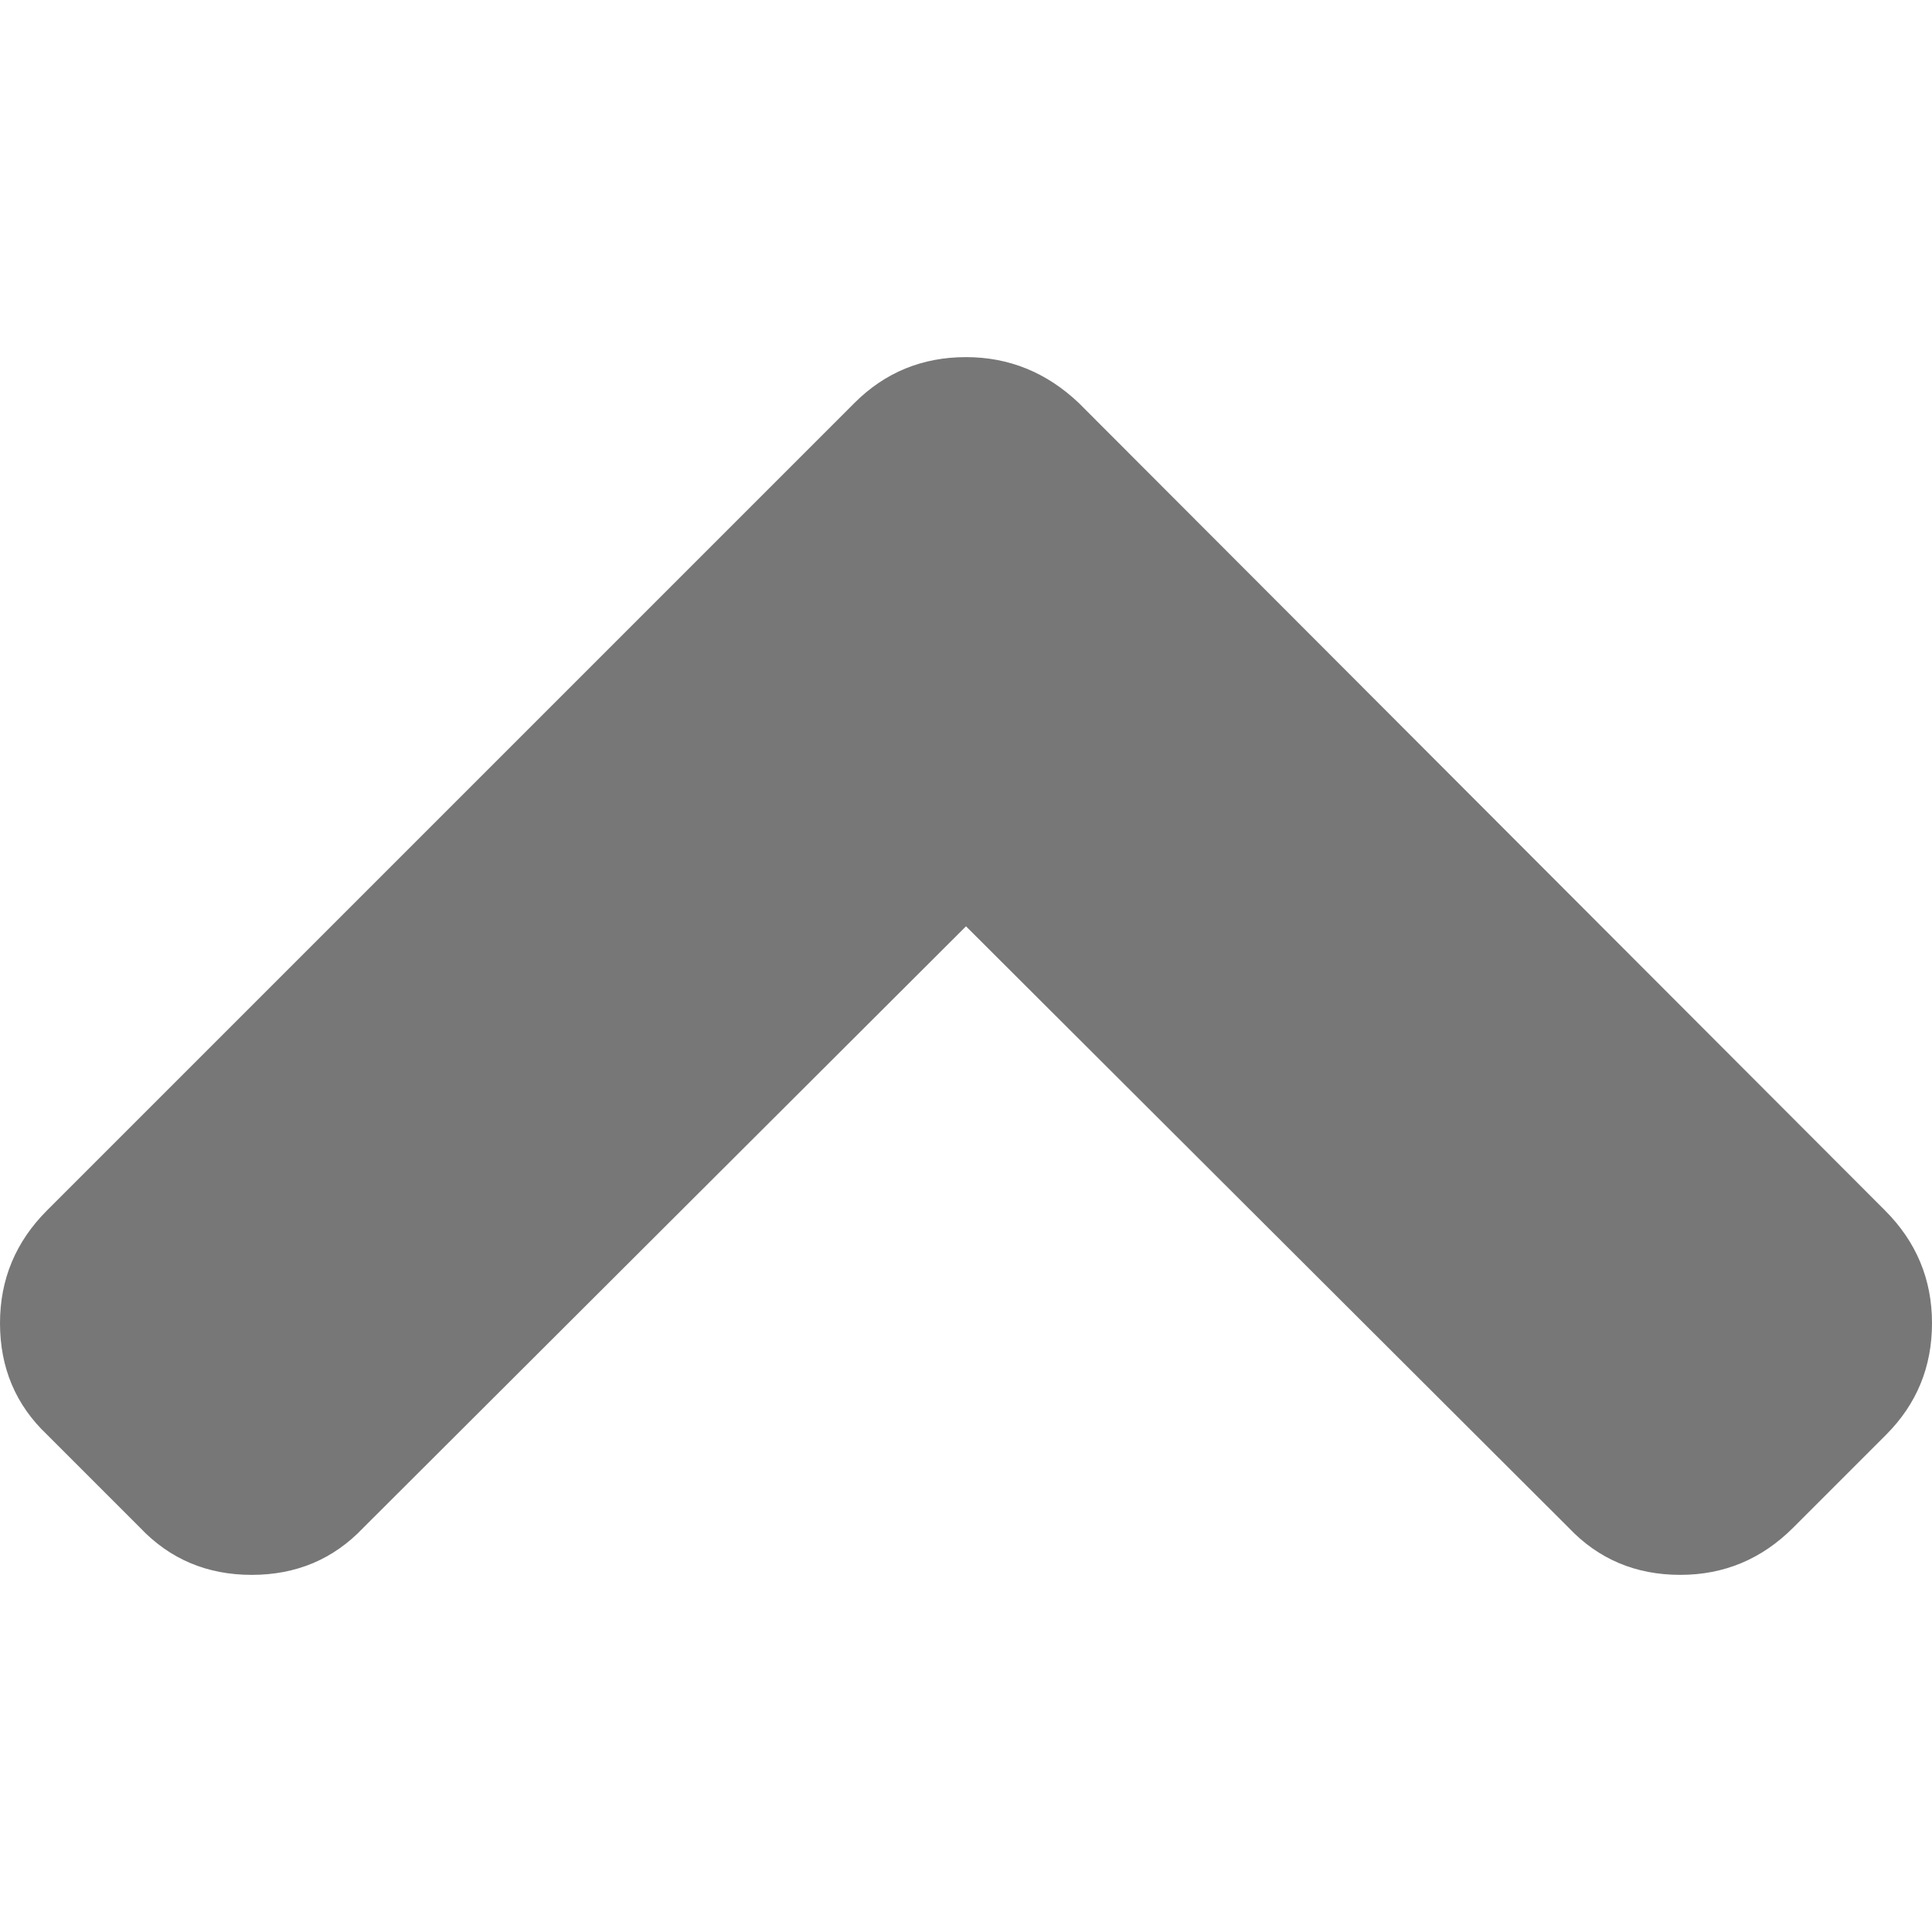
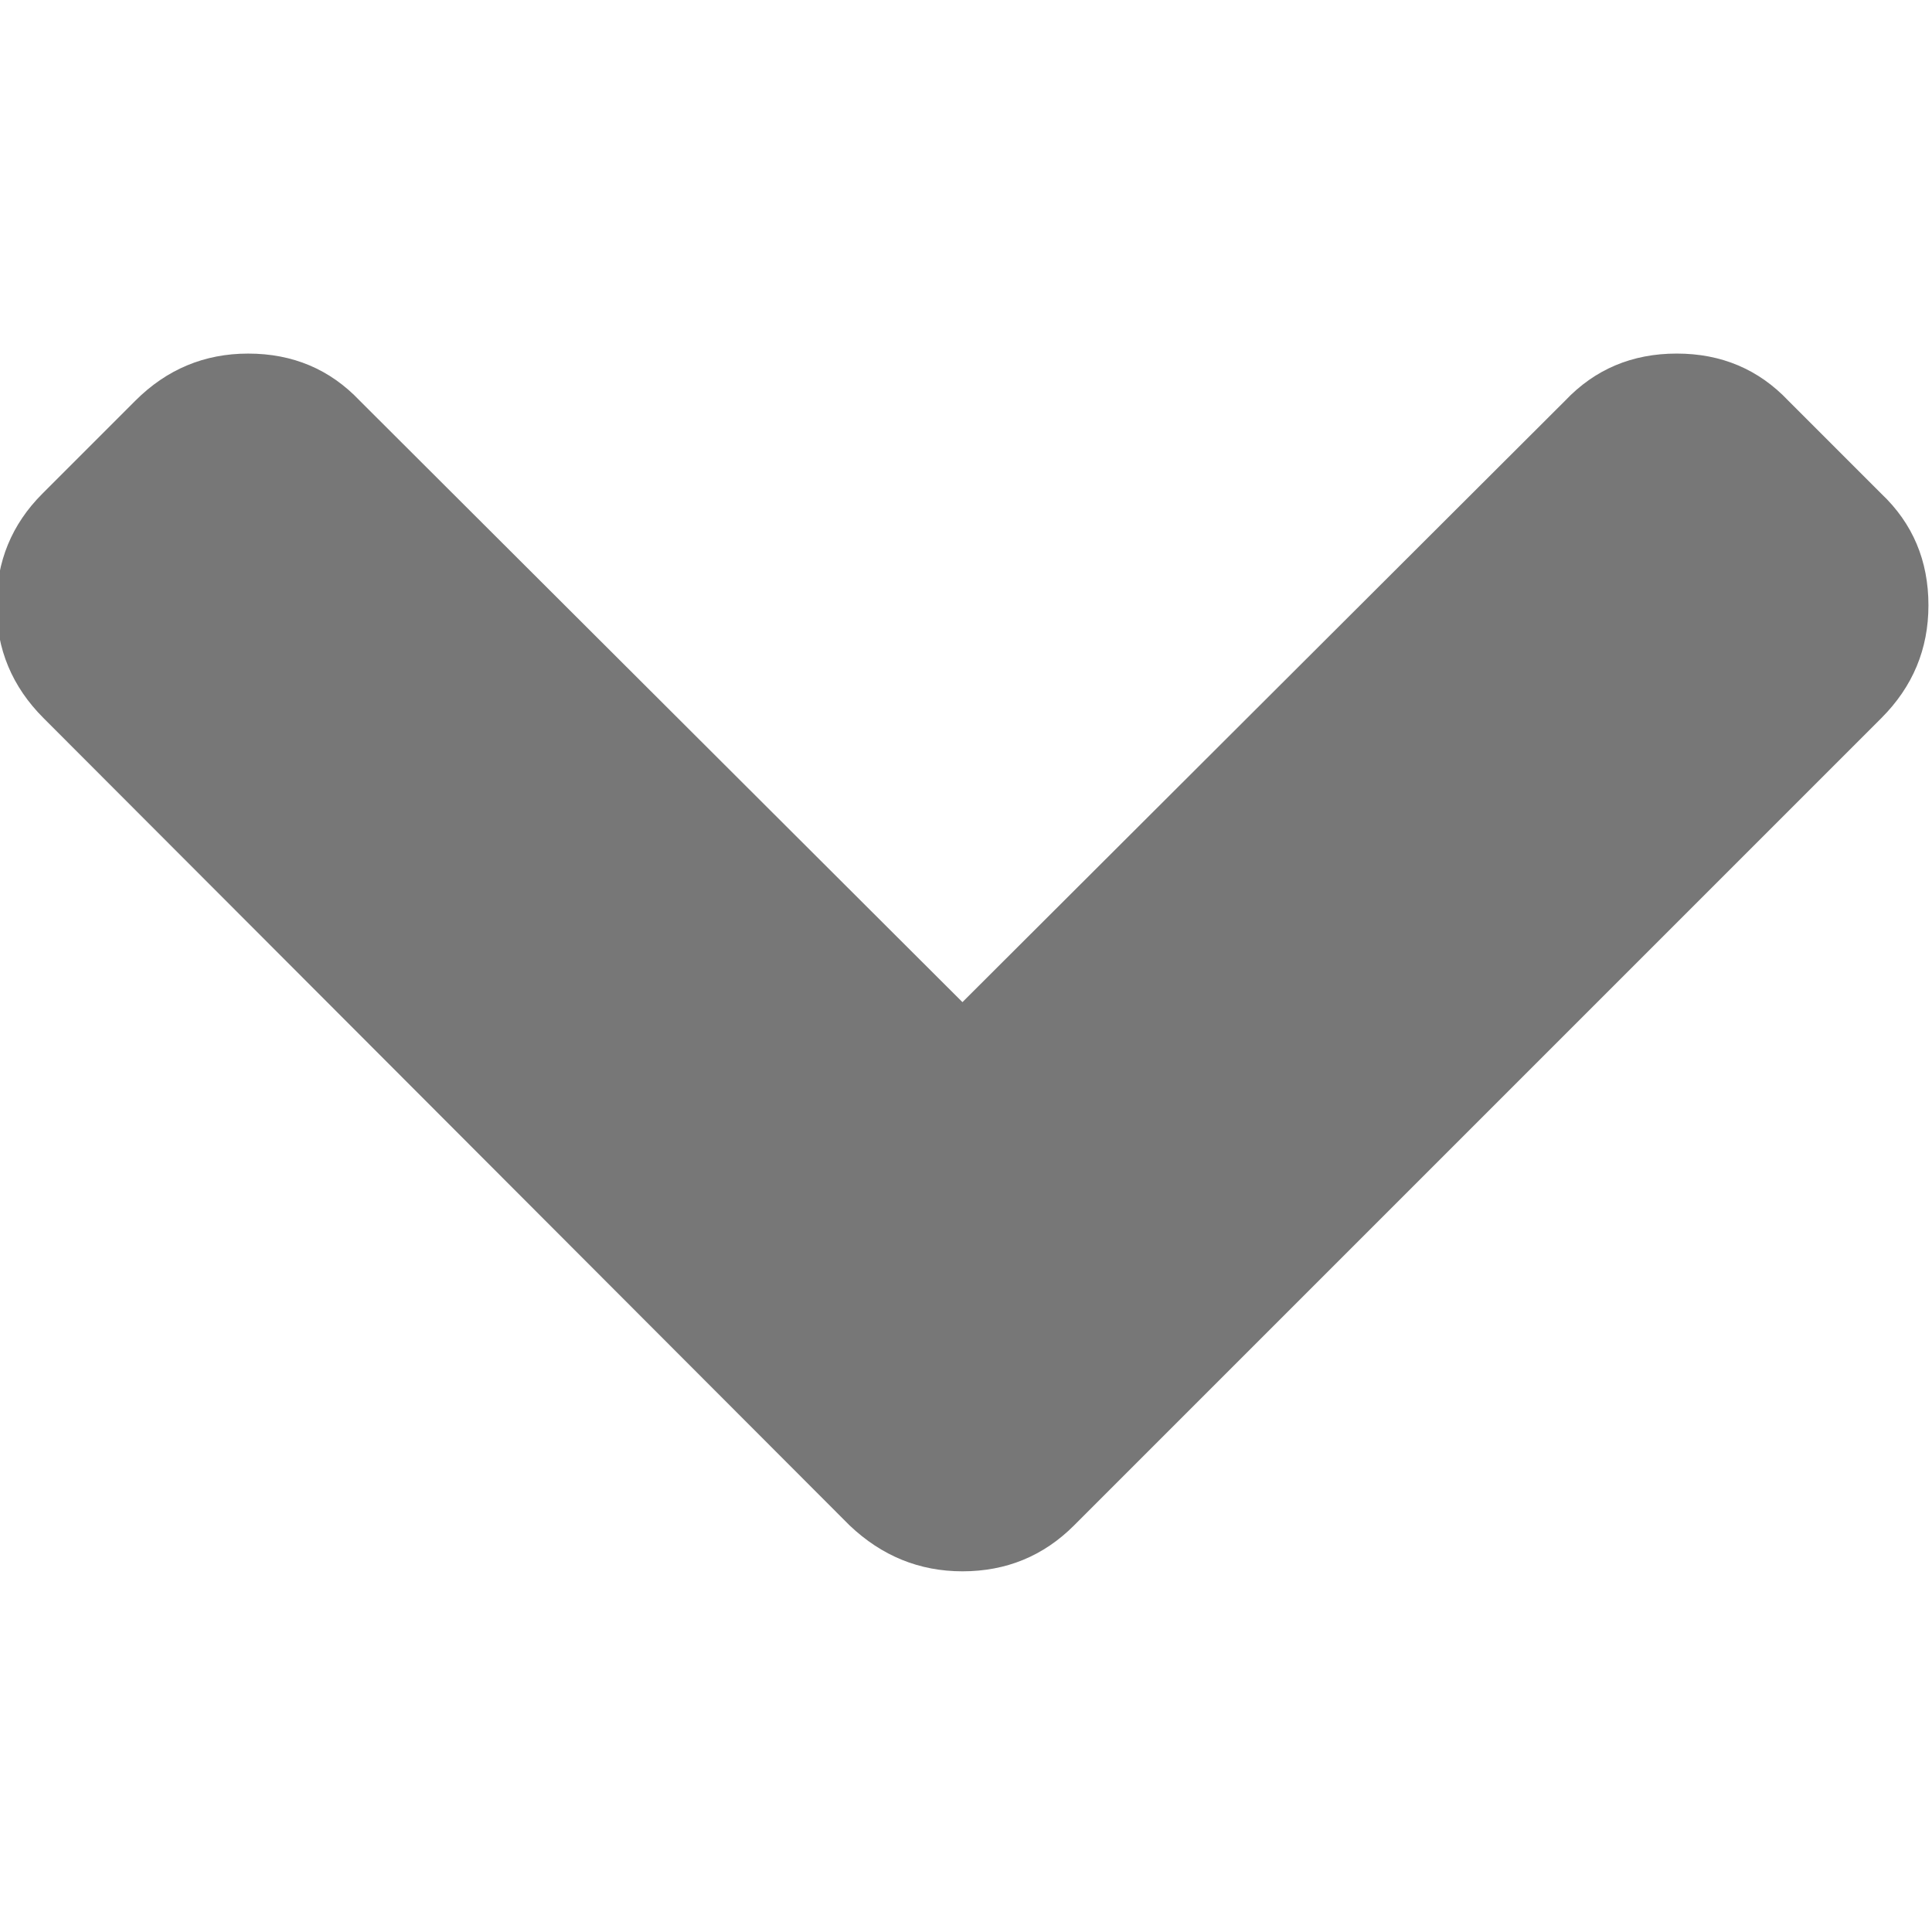
<svg xmlns="http://www.w3.org/2000/svg" version="1.1" id="Capa_1" x="0px" y="0px" width="444.819px" height="444.819px" viewBox="0 0 444.819 444.819" style="enable-background:new 0 0 444.819 444.819;" xml:space="preserve" fill="#777777">
-   <g>
+   <g transform="rotate(180 222 222)">
    <path d="M433.968,278.657L248.387,92.79c-7.419-7.044-16.08-10.566-25.977-10.566c-10.088,0-18.652,3.521-25.697,10.566   L10.848,278.657C3.615,285.887,0,294.549,0,304.637c0,10.28,3.619,18.843,10.848,25.693l21.411,21.413   c6.854,7.23,15.42,10.852,25.697,10.852c10.278,0,18.842-3.621,25.697-10.852L222.41,213.271L361.168,351.74   c6.848,7.228,15.413,10.852,25.7,10.852c10.082,0,18.747-3.624,25.975-10.852l21.409-21.412   c7.043-7.043,10.567-15.608,10.567-25.693C444.819,294.545,441.205,285.884,433.968,278.657z" />
  </g>
  <g>
</g>
  <g>
</g>
  <g>
</g>
  <g>
</g>
  <g>
</g>
  <g>
</g>
  <g>
</g>
  <g>
</g>
  <g>
</g>
  <g>
</g>
  <g>
</g>
  <g>
</g>
  <g>
</g>
  <g>
</g>
  <g>
</g>
</svg>
